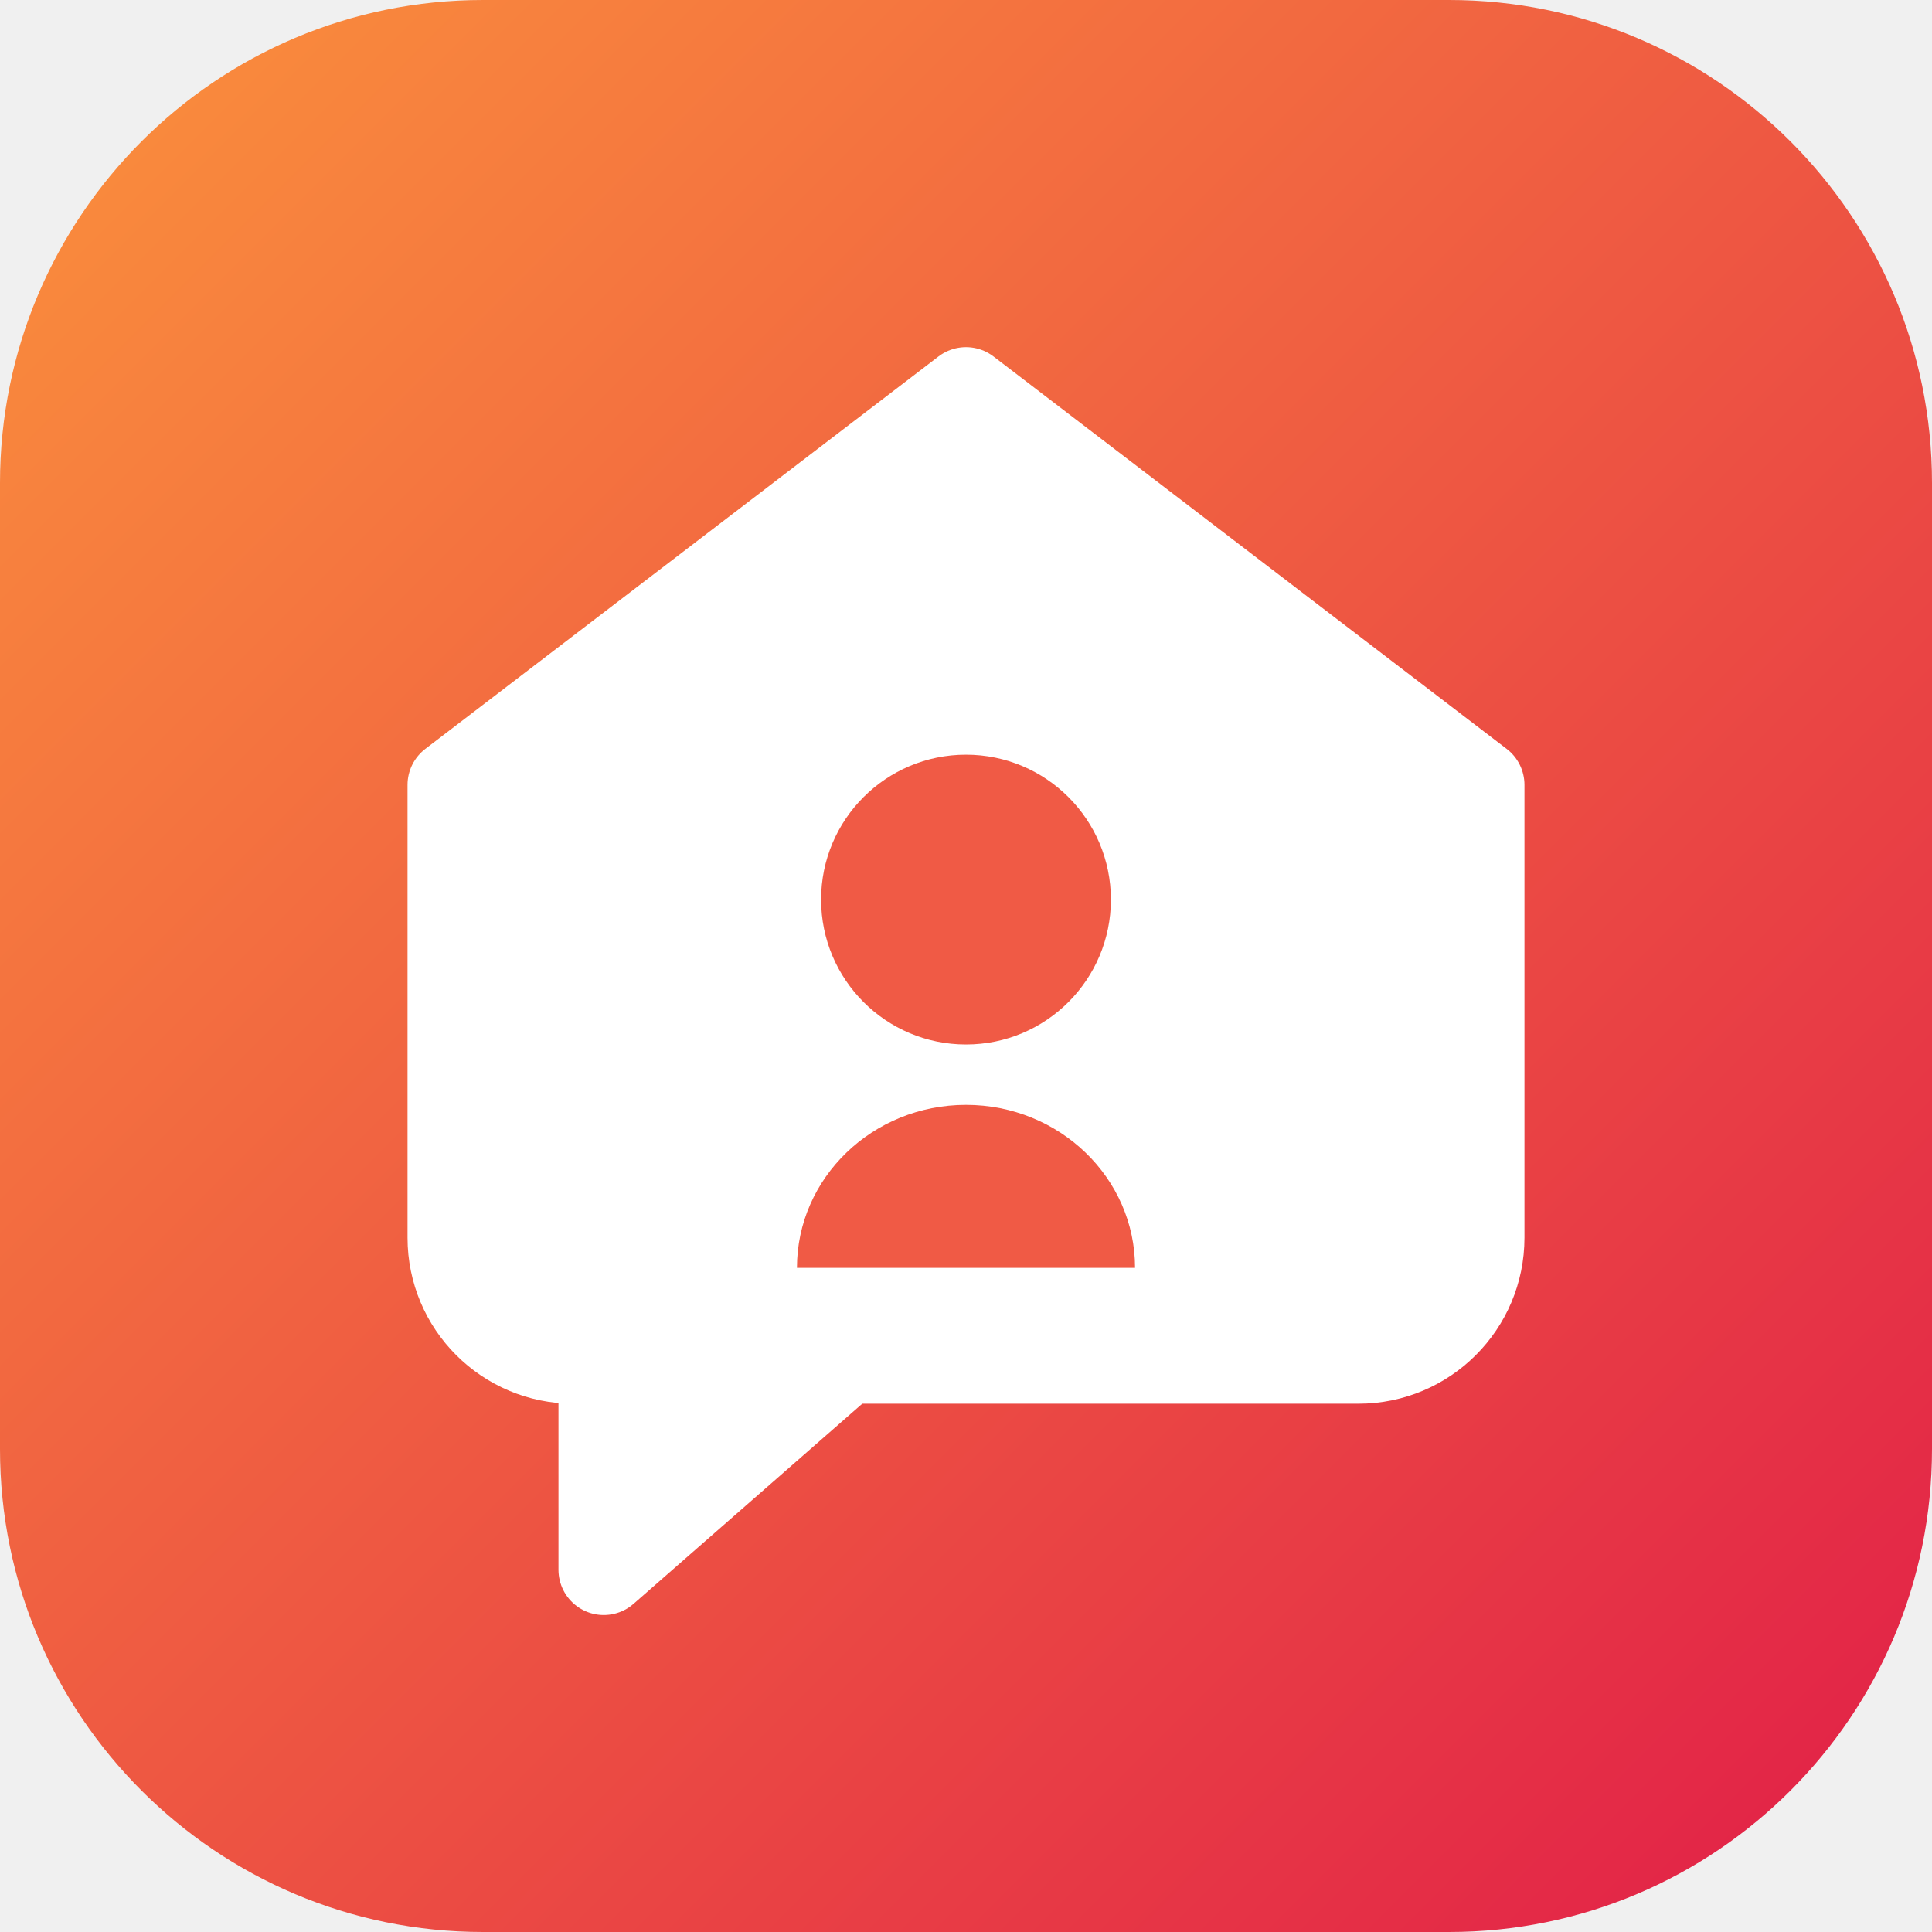
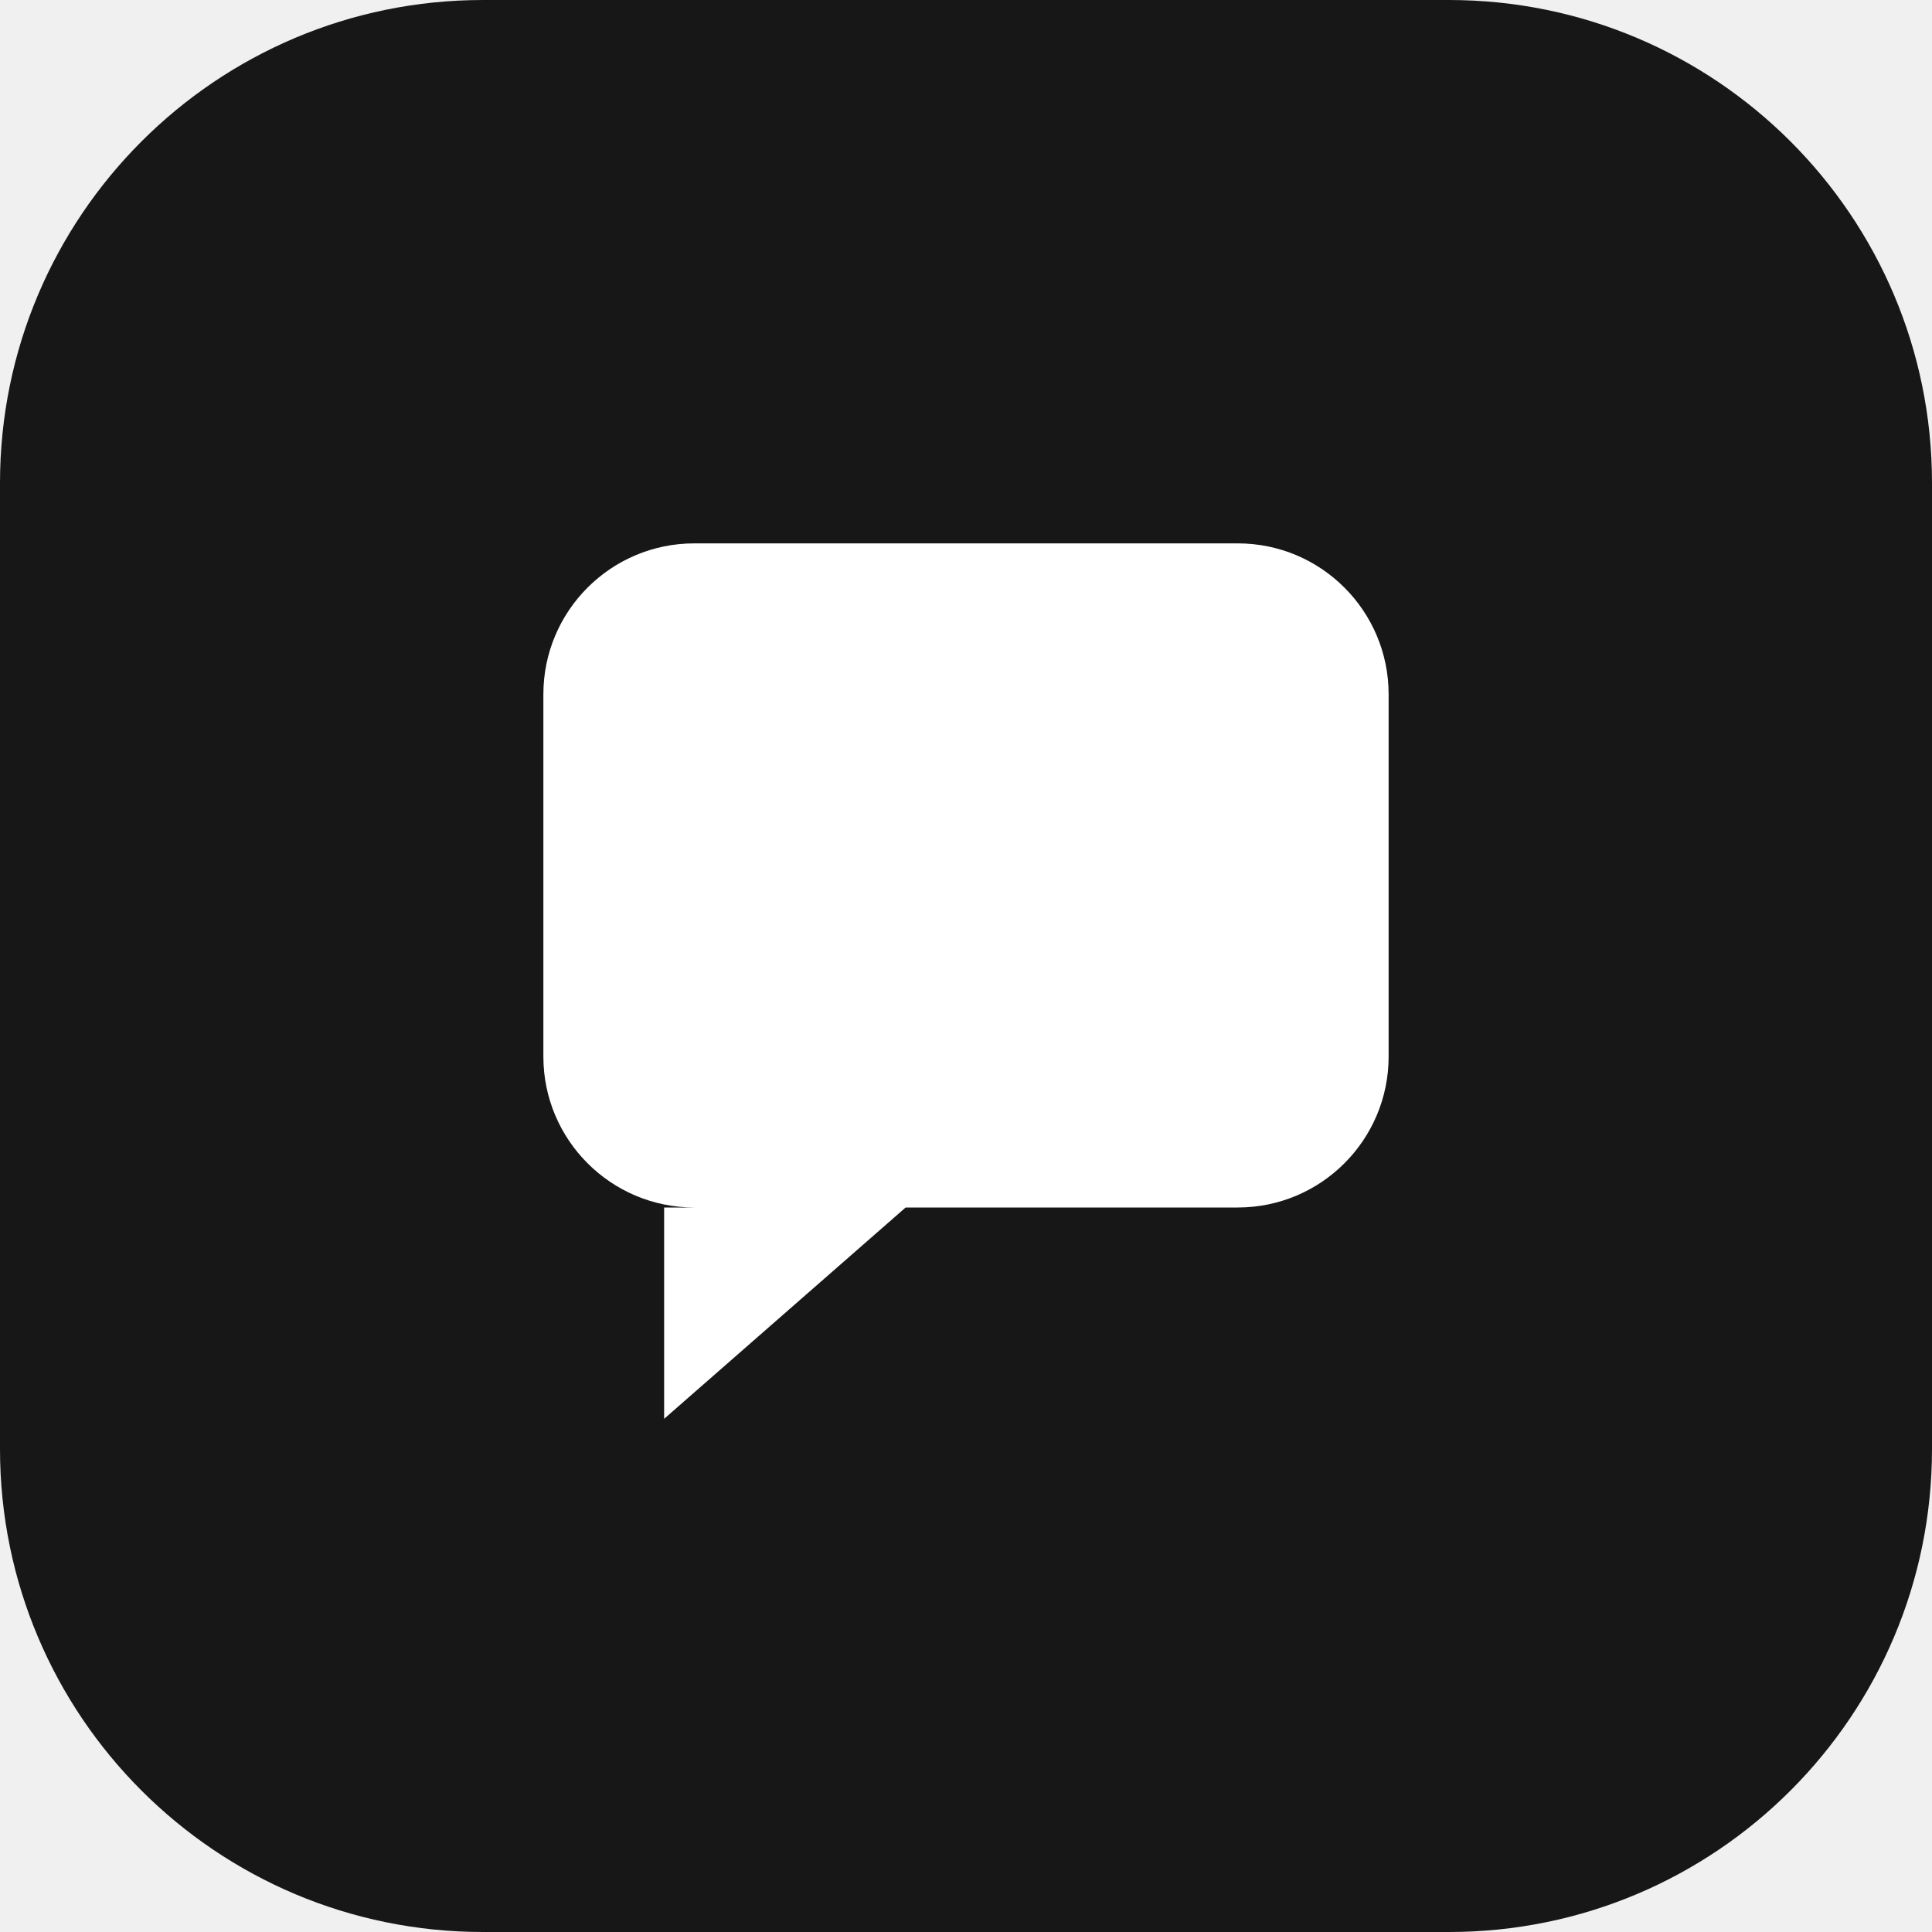
<svg xmlns="http://www.w3.org/2000/svg" viewBox="0 0 32 32">
-   <defs>
-     <linearGradient id="g" x1="0" y1="0" x2="1" y2="1">
-       <stop offset="0" stop-color="#FB923C" />
-       <stop offset="1" stop-color="#E11D48" />
-     </linearGradient>
-   </defs>
-   <rect width="32" height="32" rx="8" fill="url(#g)" />
-   <path d="M16 6.5 24.5 13v7.5a2 2 0 0 1-2 2H14L10 26v-3.5h-.5a2 2 0 0 1-2-2V13z" fill="#fff" stroke="#fff" stroke-width="1.5" stroke-linejoin="round" />
-   <circle cx="16" cy="14.9" r="2.4" fill="#F05A45" />
-   <path d="M13.2 21a2.8 2.7 0 0 1 5.6 0z" fill="#F05A45" />
+   <rect width="32" height="32" rx="8" fill="#171717" />
+   <path d="M9 11.5A2.5 2.5 0 0 1 11.5 9h9a2.5 2.5 0 0 1 2.5 2.5v6a2.5 2.5 0 0 1-2.5 2.5H15l-4 3.5V20h0.5A2.5 2.5 0 0 1 9 17.5z" fill="#fff" />
</svg>
